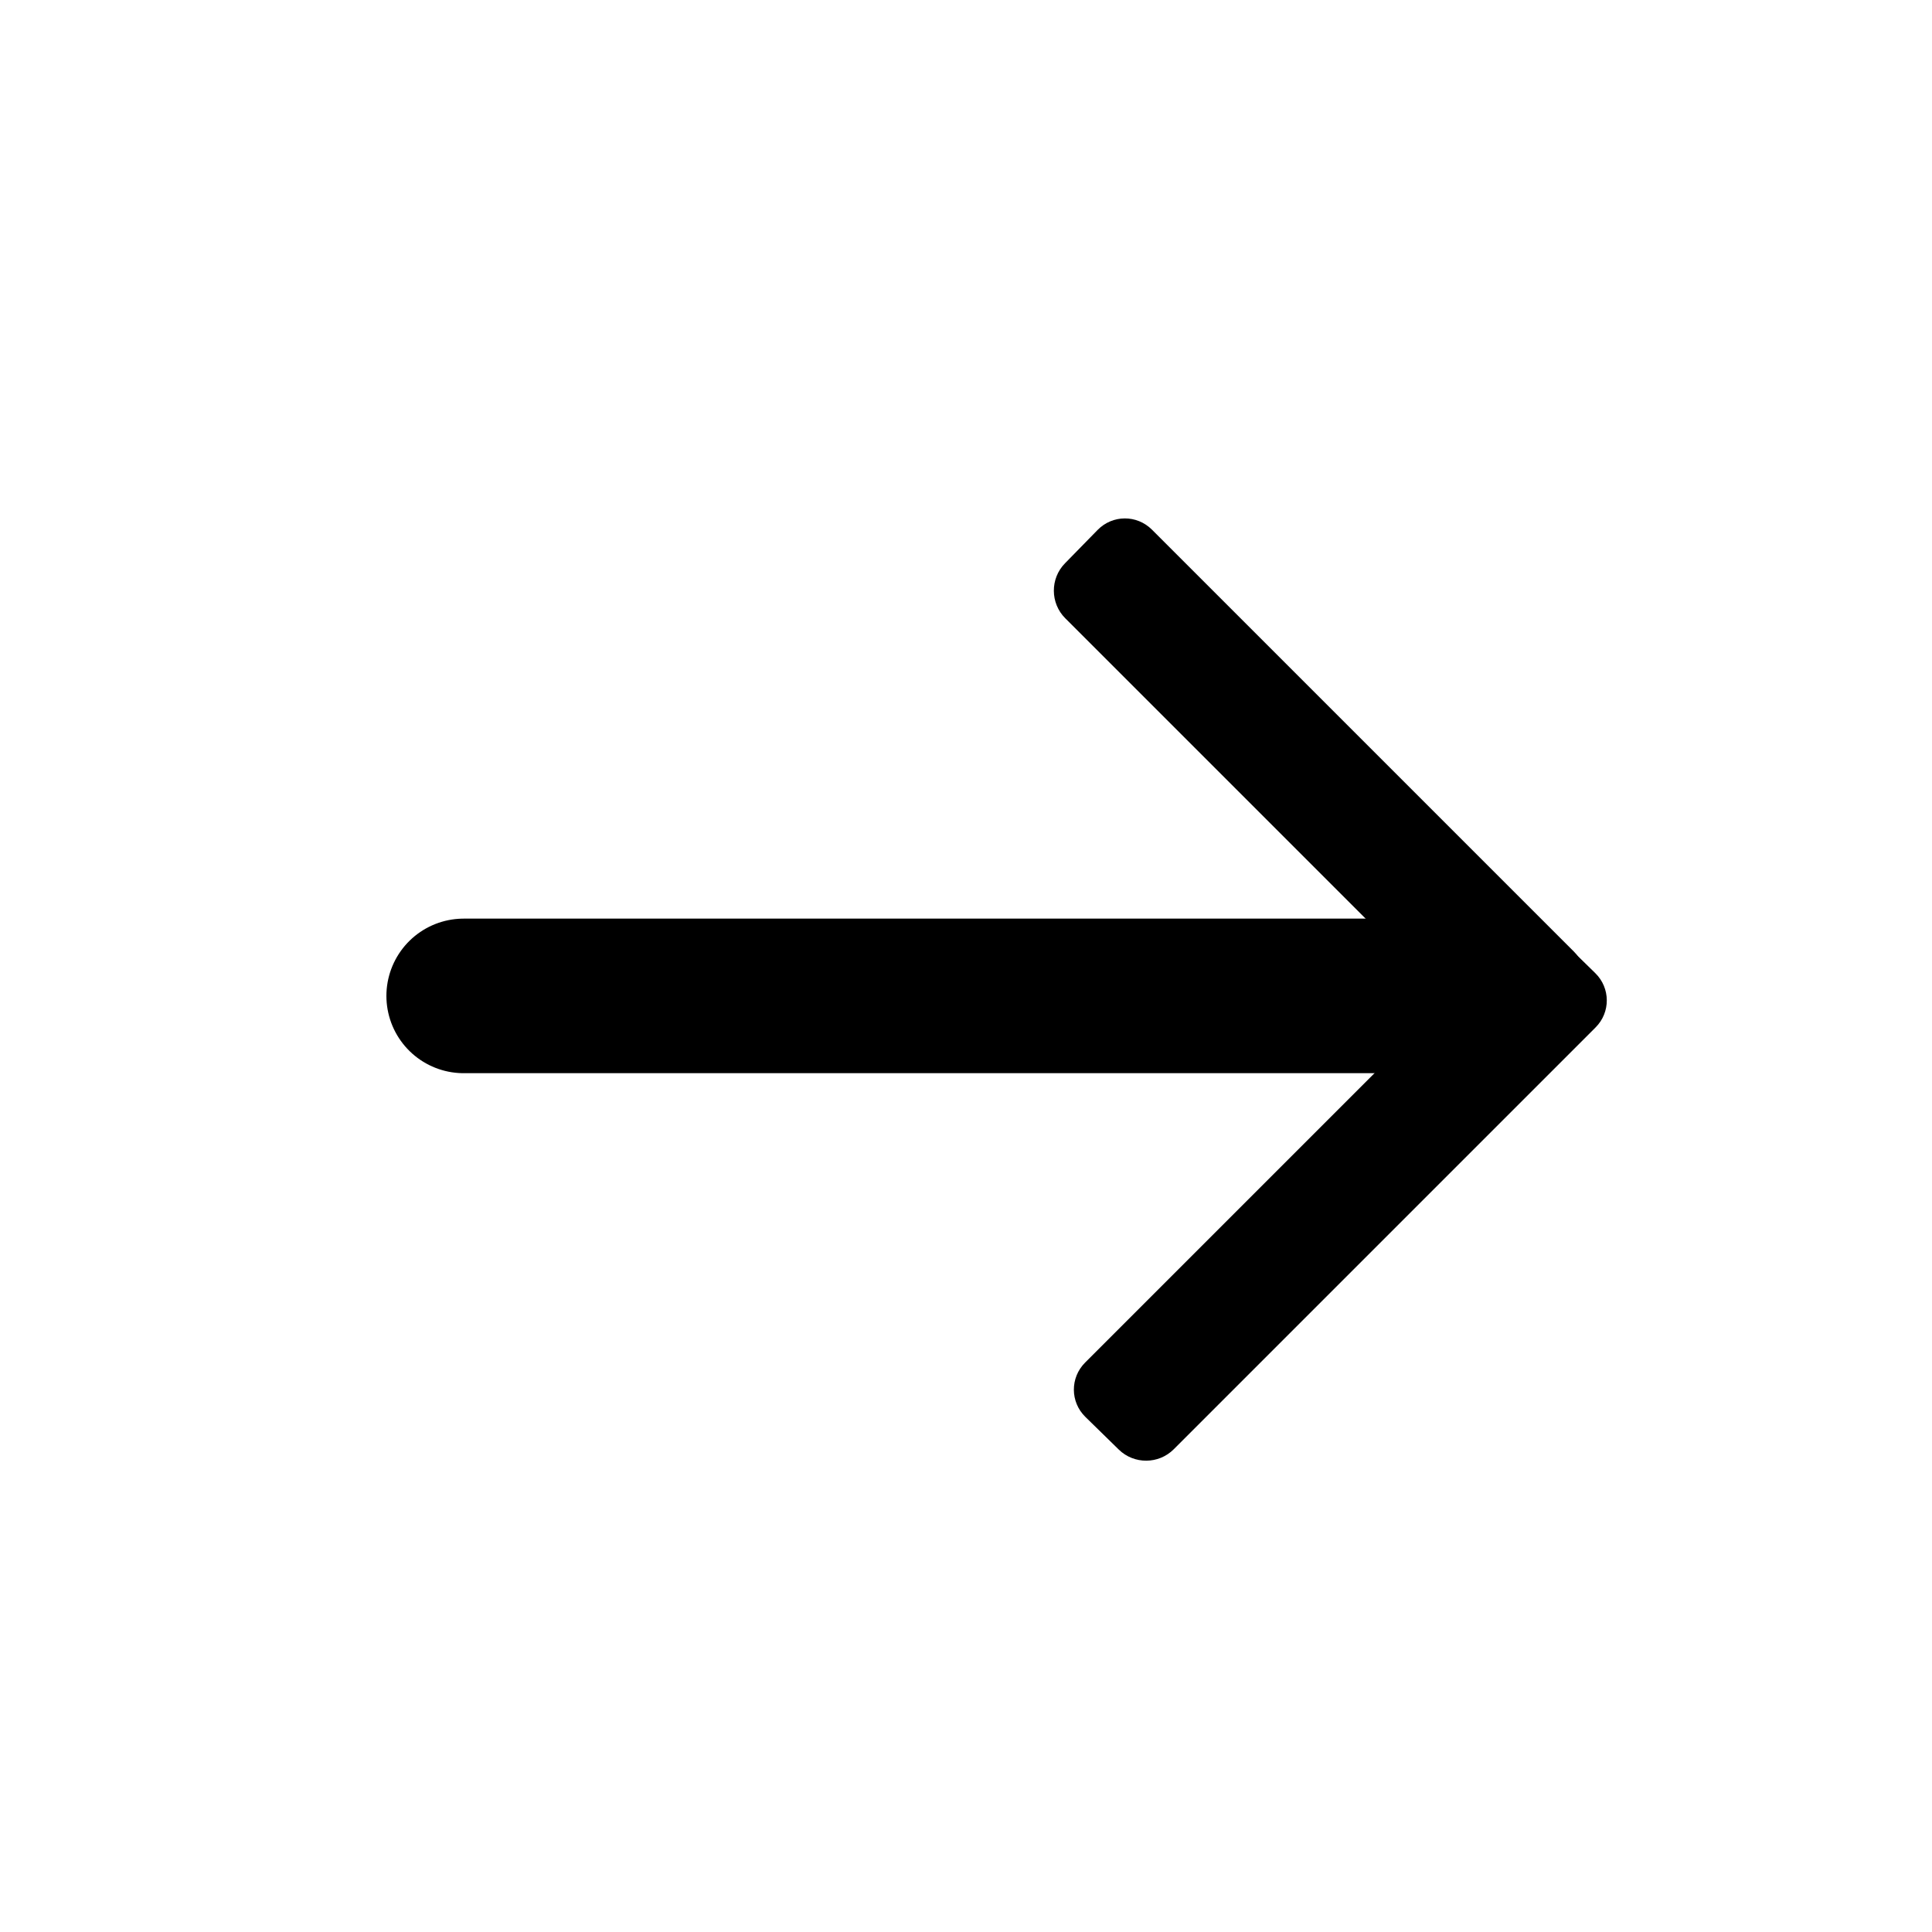
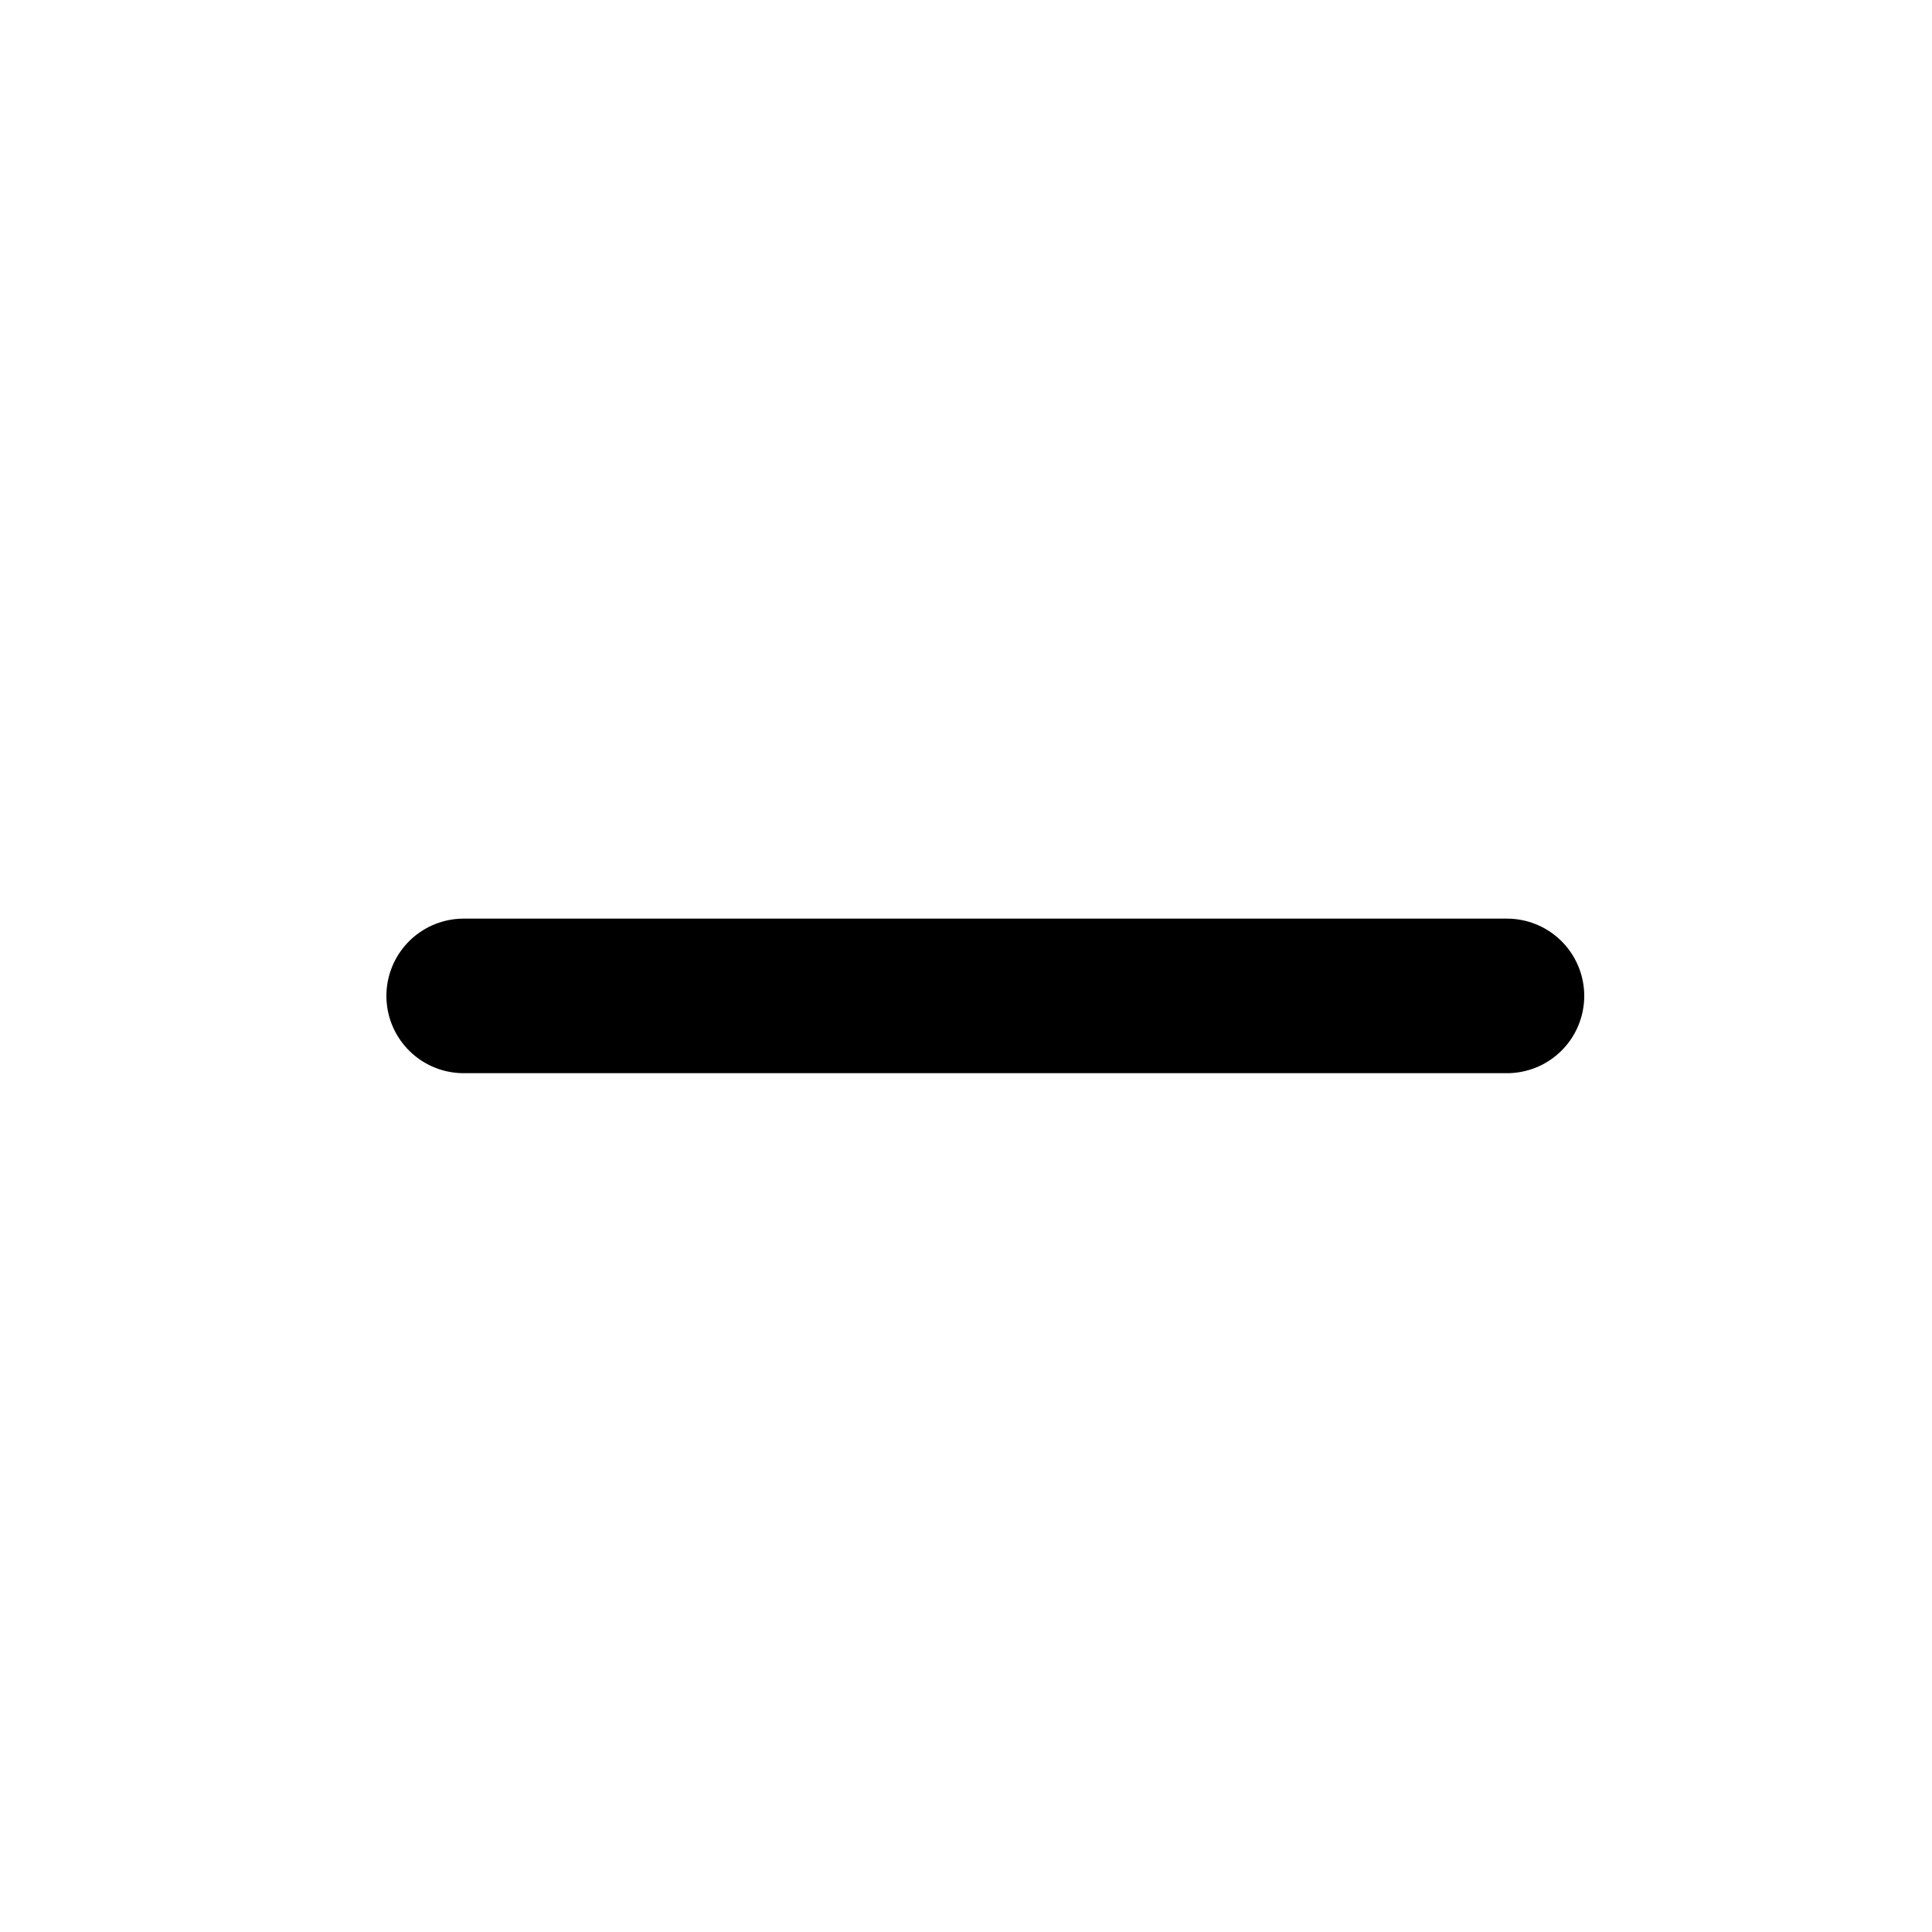
<svg xmlns="http://www.w3.org/2000/svg" width="50" height="50" viewBox="0 0 50 50" fill="none">
-   <path d="M38.999 24.347L28.082 35.264C27.692 35.655 27.695 36.284 28.09 36.67L28.954 37.515C29.349 37.901 29.986 37.898 30.376 37.507L41.293 26.59C41.684 26.2 41.68 25.57 41.285 25.184L40.421 24.339C40.026 23.953 39.39 23.957 38.999 24.347Z" fill="black" />
-   <path d="M40.729 24.624L29.812 13.707C29.421 13.317 28.792 13.32 28.406 13.715L27.561 14.579C27.175 14.973 27.178 15.61 27.569 16.001L38.486 26.918C38.876 27.308 39.506 27.305 39.892 26.91L40.737 26.046C41.123 25.651 41.119 25.015 40.729 24.624Z" fill="black" />
+   <path d="M38.999 24.347L28.082 35.264C27.692 35.655 27.695 36.284 28.09 36.67L28.954 37.515C29.349 37.901 29.986 37.898 30.376 37.507L41.293 26.59C41.684 26.2 41.68 25.57 41.285 25.184L40.421 24.339C40.026 23.953 39.39 23.957 38.999 24.347Z" />
+   <path d="M40.729 24.624L29.812 13.707C29.421 13.317 28.792 13.32 28.406 13.715L27.561 14.579C27.175 14.973 27.178 15.61 27.569 16.001L38.486 26.918C38.876 27.308 39.506 27.305 39.892 26.91L40.737 26.046C41.123 25.651 41.119 25.015 40.729 24.624Z" />
  <path d="M12 25.774L39 25.774" stroke="black" stroke-width="4" stroke-linecap="round" />
</svg>
